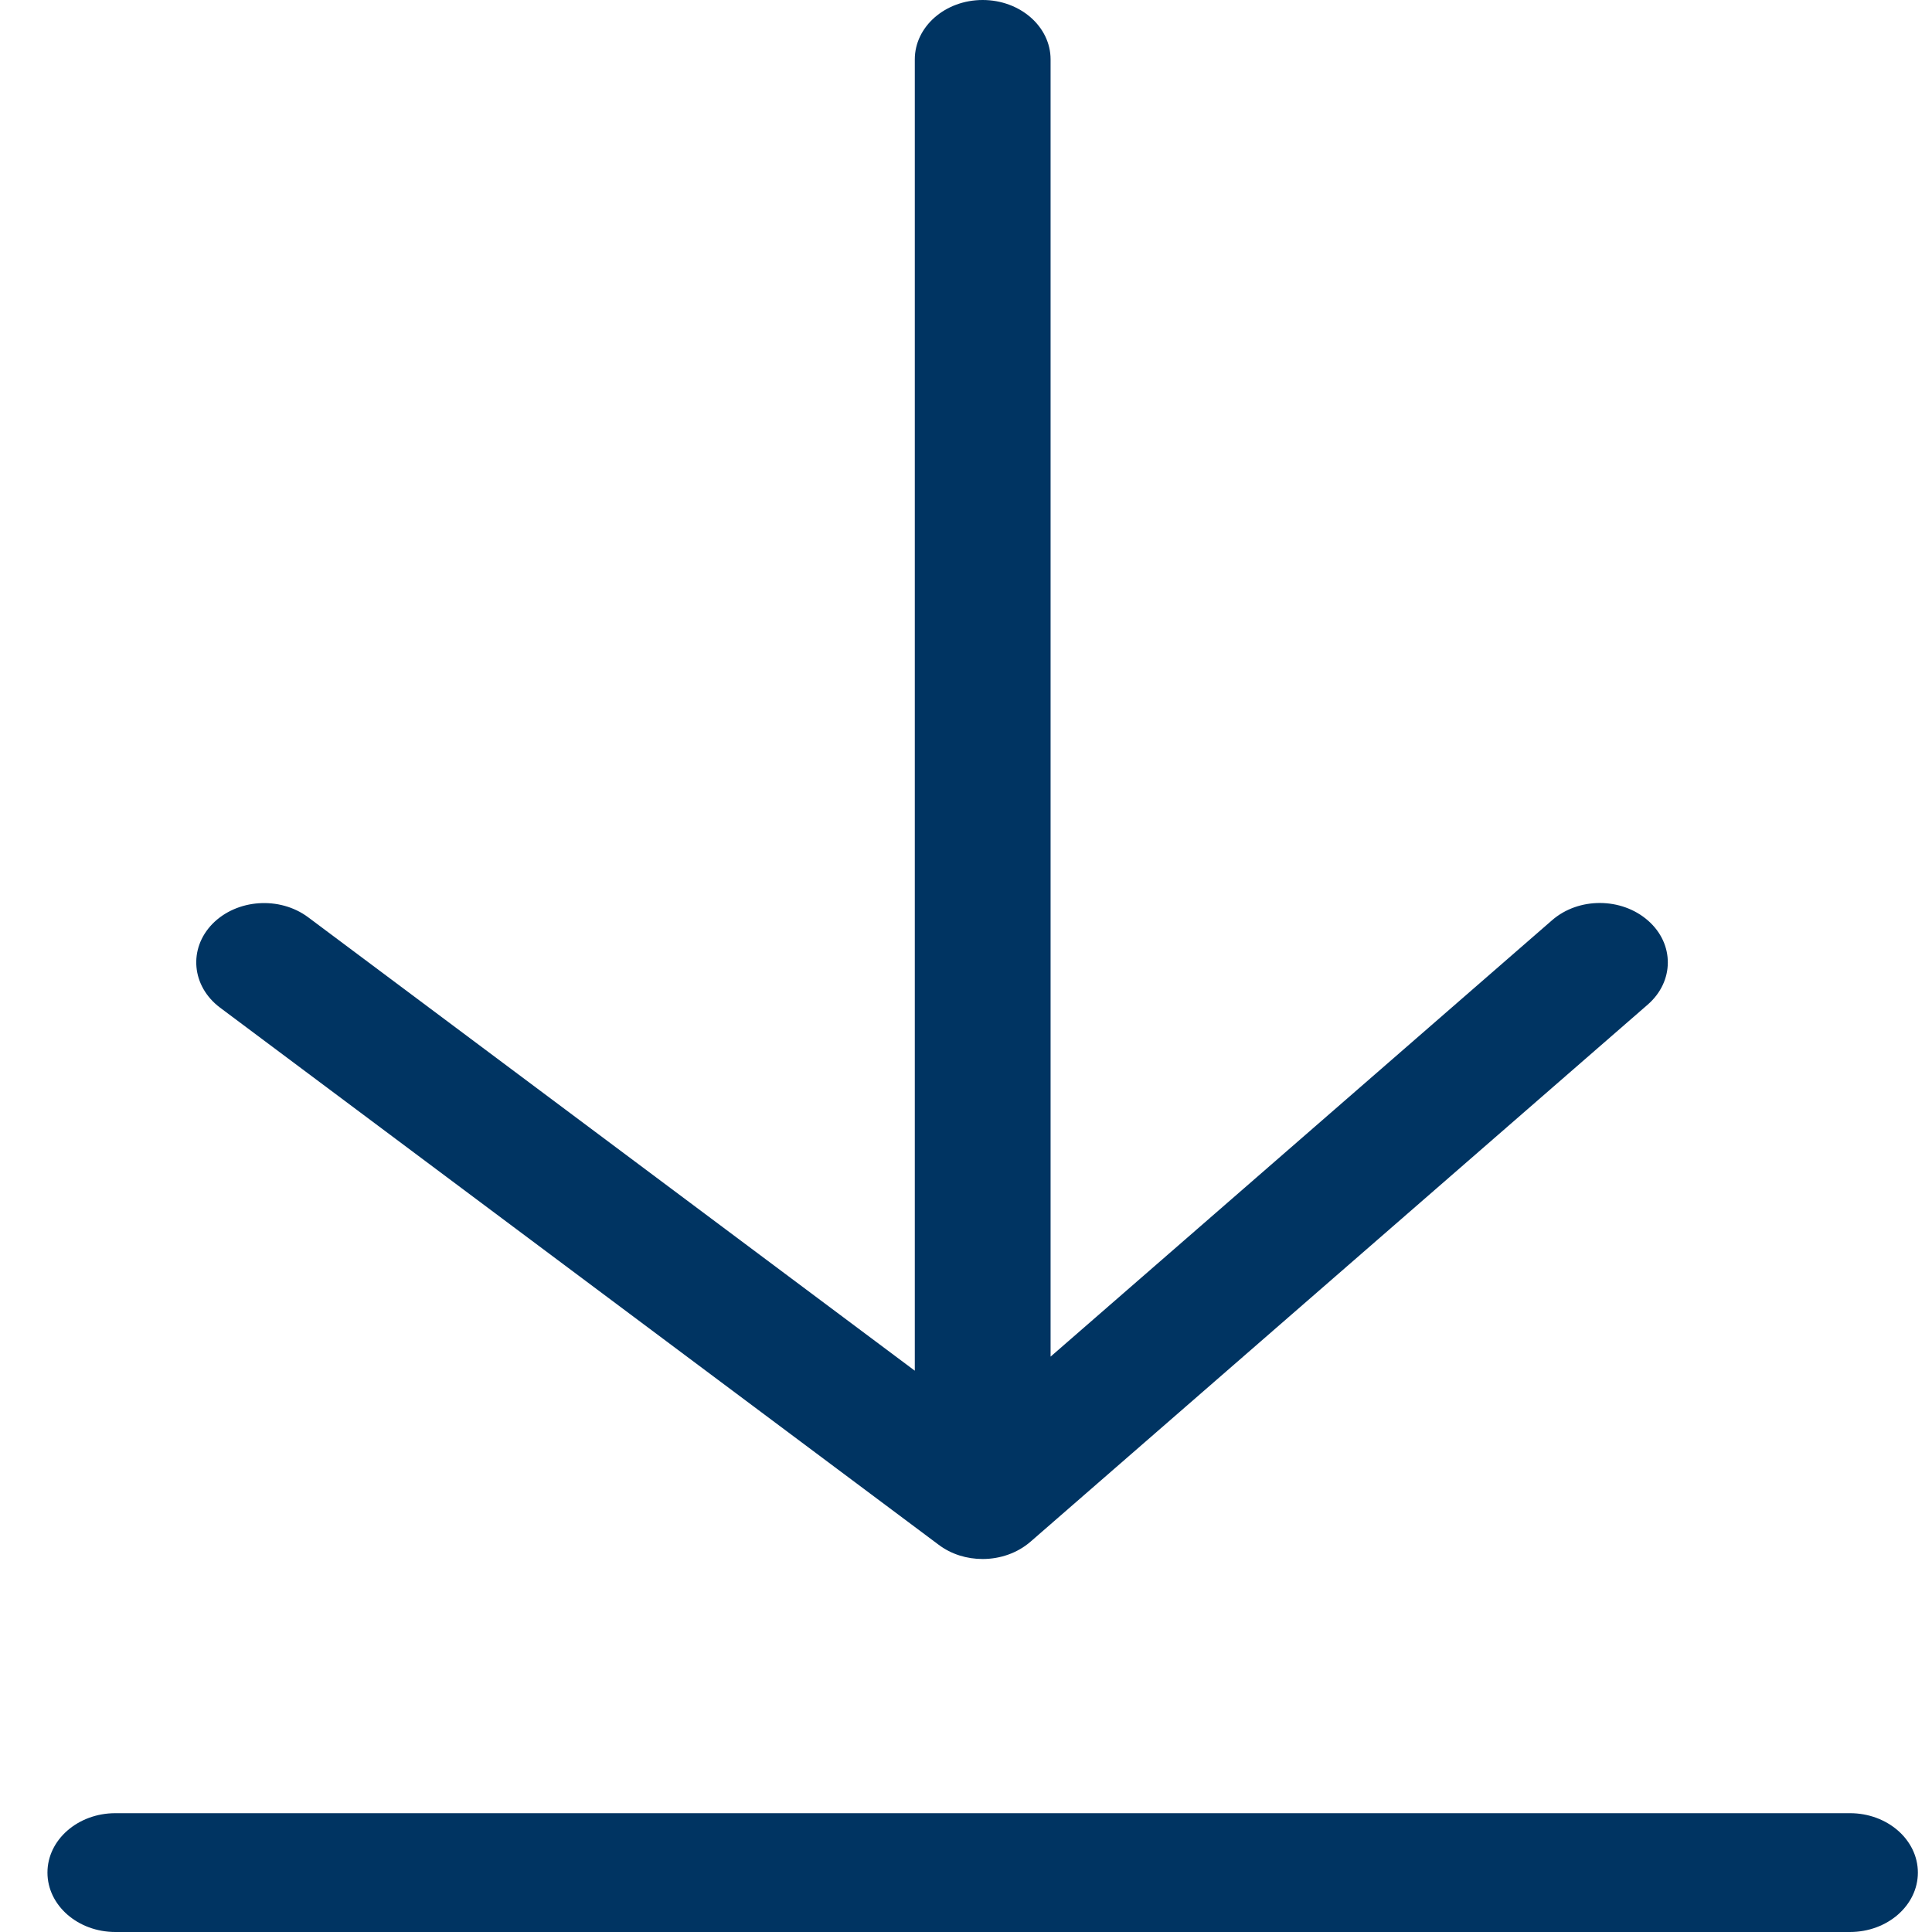
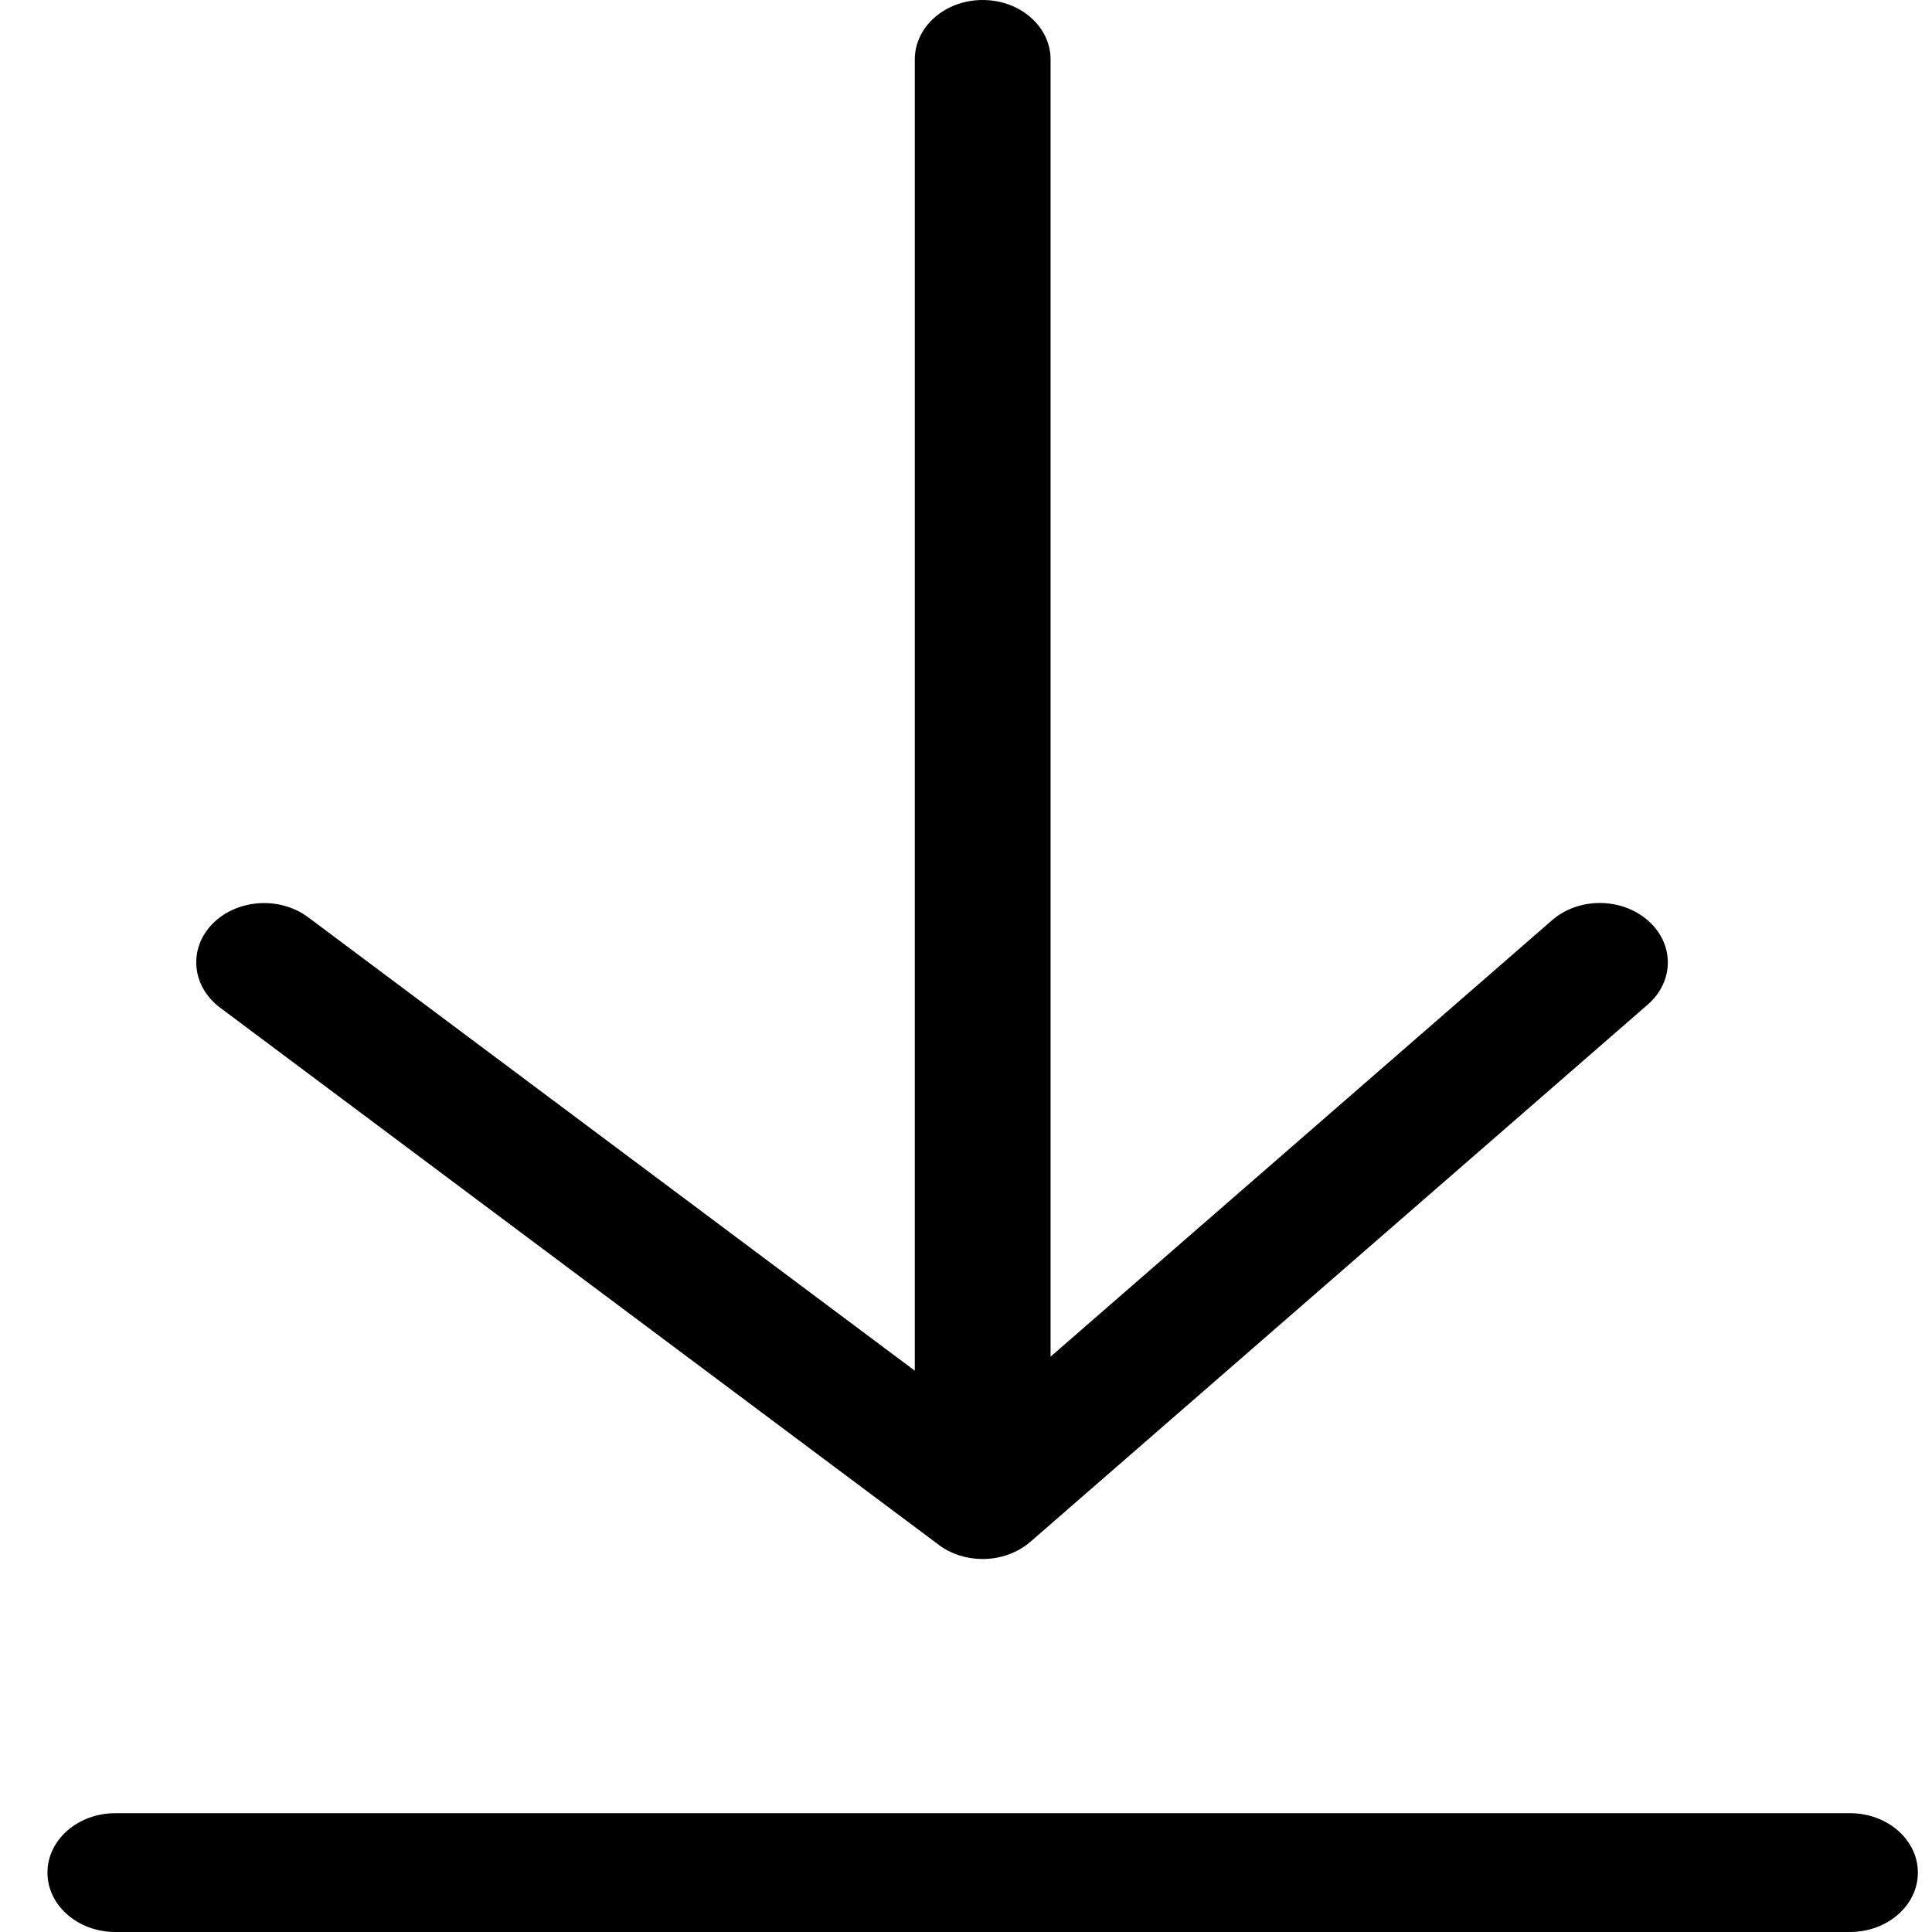
<svg xmlns="http://www.w3.org/2000/svg" width="32" height="32" viewBox="0 0 32 32" fill="none">
-   <path id="download" fill-rule="evenodd" clip-rule="evenodd" d="M17.401 22.47V0.984C17.401 0.441 16.897 0 16.276 0C15.655 0 15.152 0.441 15.152 0.984V22.703L5.103 15.192C4.631 14.841 3.923 14.89 3.519 15.302C3.117 15.715 3.173 16.335 3.644 16.689L15.547 25.586C15.758 25.745 16.015 25.822 16.276 25.822L16.276 25.822C16.563 25.822 16.85 25.725 17.069 25.535L27.291 16.64C27.733 16.256 27.736 15.633 27.297 15.248C26.857 14.861 26.145 14.859 25.706 15.243L17.401 22.47ZM30.641 32H1.911C1.29 32 0.786 31.559 0.786 31.016C0.786 30.473 1.29 30.032 1.911 30.032H30.641C31.262 30.032 31.766 30.473 31.766 31.016C31.766 31.559 31.262 32 30.641 32Z" fill="#003462" />
+   <path id="download" fill-rule="evenodd" clip-rule="evenodd" d="M17.401 22.47V0.984C17.401 0.441 16.897 0 16.276 0C15.655 0 15.152 0.441 15.152 0.984V22.703L5.103 15.192C4.631 14.841 3.923 14.89 3.519 15.302C3.117 15.715 3.173 16.335 3.644 16.689L15.547 25.586C15.758 25.745 16.015 25.822 16.276 25.822L16.276 25.822C16.563 25.822 16.85 25.725 17.069 25.535L27.291 16.64C27.733 16.256 27.736 15.633 27.297 15.248C26.857 14.861 26.145 14.859 25.706 15.243L17.401 22.47ZM30.641 32H1.911C1.29 32 0.786 31.559 0.786 31.016C0.786 30.473 1.29 30.032 1.911 30.032H30.641C31.262 30.032 31.766 30.473 31.766 31.016C31.766 31.559 31.262 32 30.641 32Z" fill="currentColor" />
</svg>
